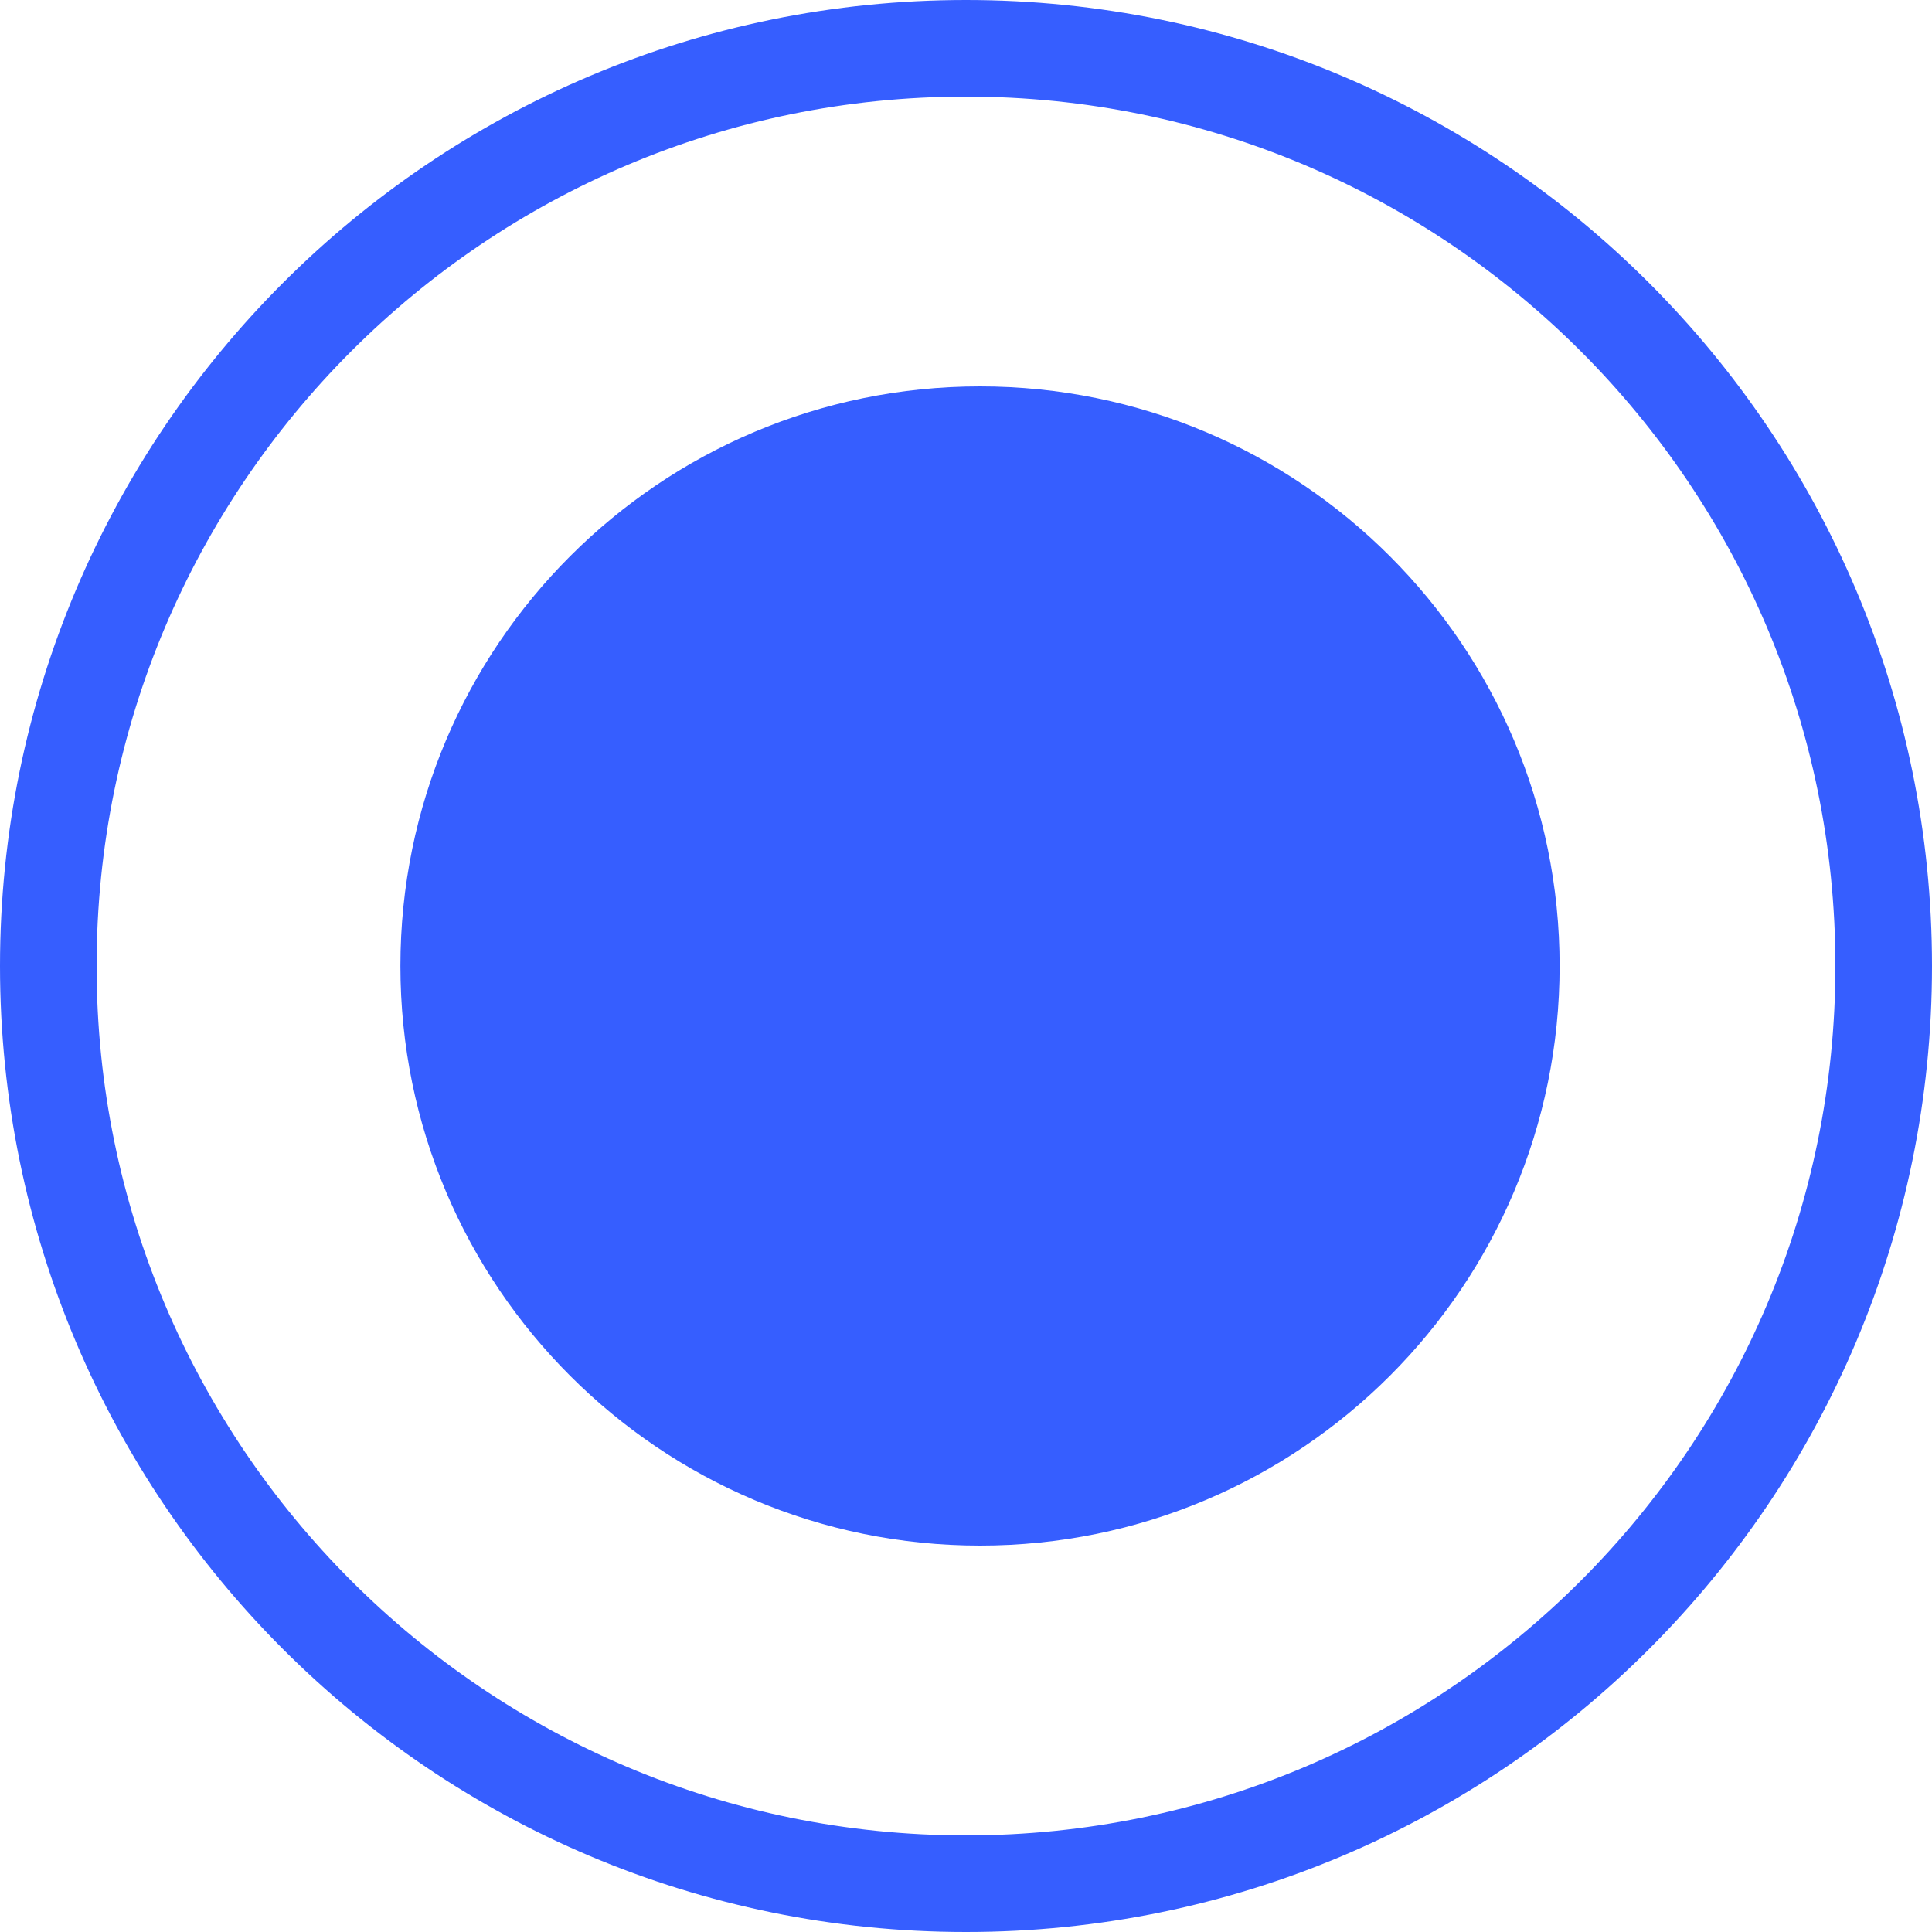
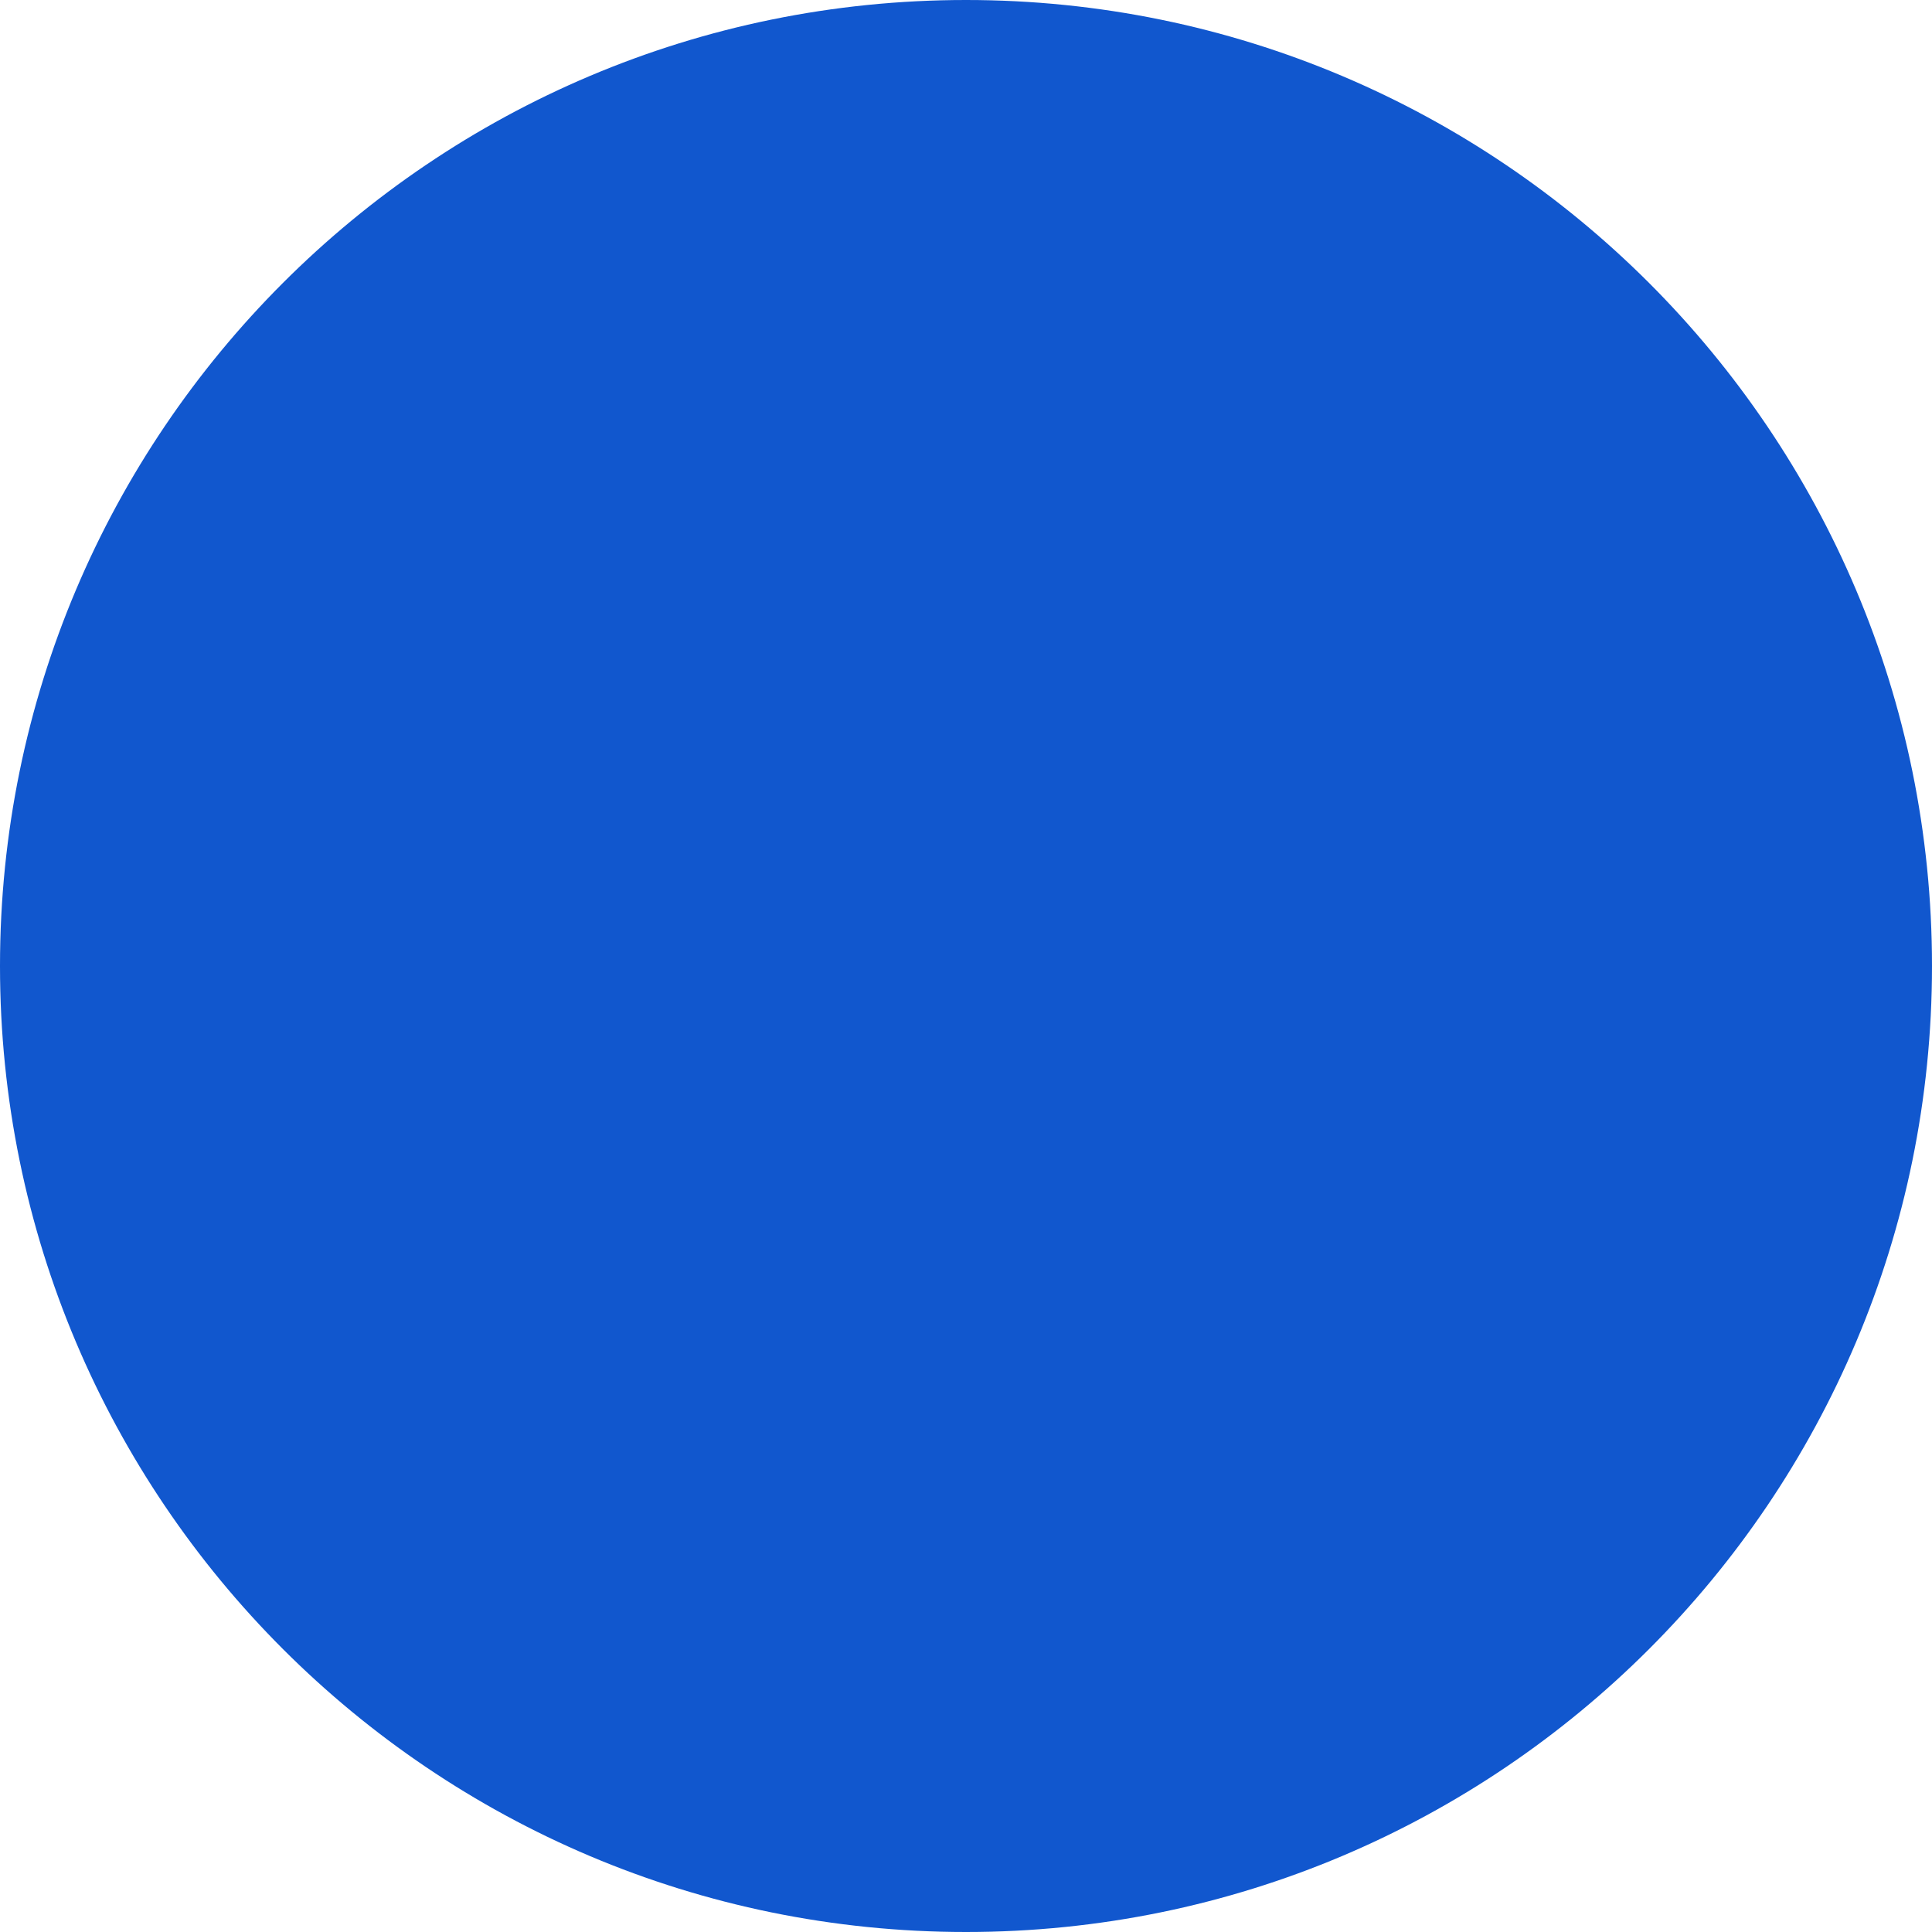
- <svg xmlns="http://www.w3.org/2000/svg" preserveAspectRatio="none" overflow="visible" style="display: block;" width="20" height="20" viewBox="0 0 20 20" fill="none">
-   <g id="Radio">
-     <rect x="0.5" y="0.5" width="19" height="19" rx="9.5" stroke="#365EFF" />
-     <circle id="Ellipse 15" cx="10.145" cy="10" r="6" fill="#365EFF" />
-   </g>
+ <svg xmlns="http://www.w3.org/2000/svg" preserveAspectRatio="none" overflow="visible" style="display: block;" width="12" height="12" viewBox="0 0 12 12" fill="none">
+   <circle id="Ellipse 15" cx="6" cy="6" r="6" fill="#1157CE" />
</svg>
